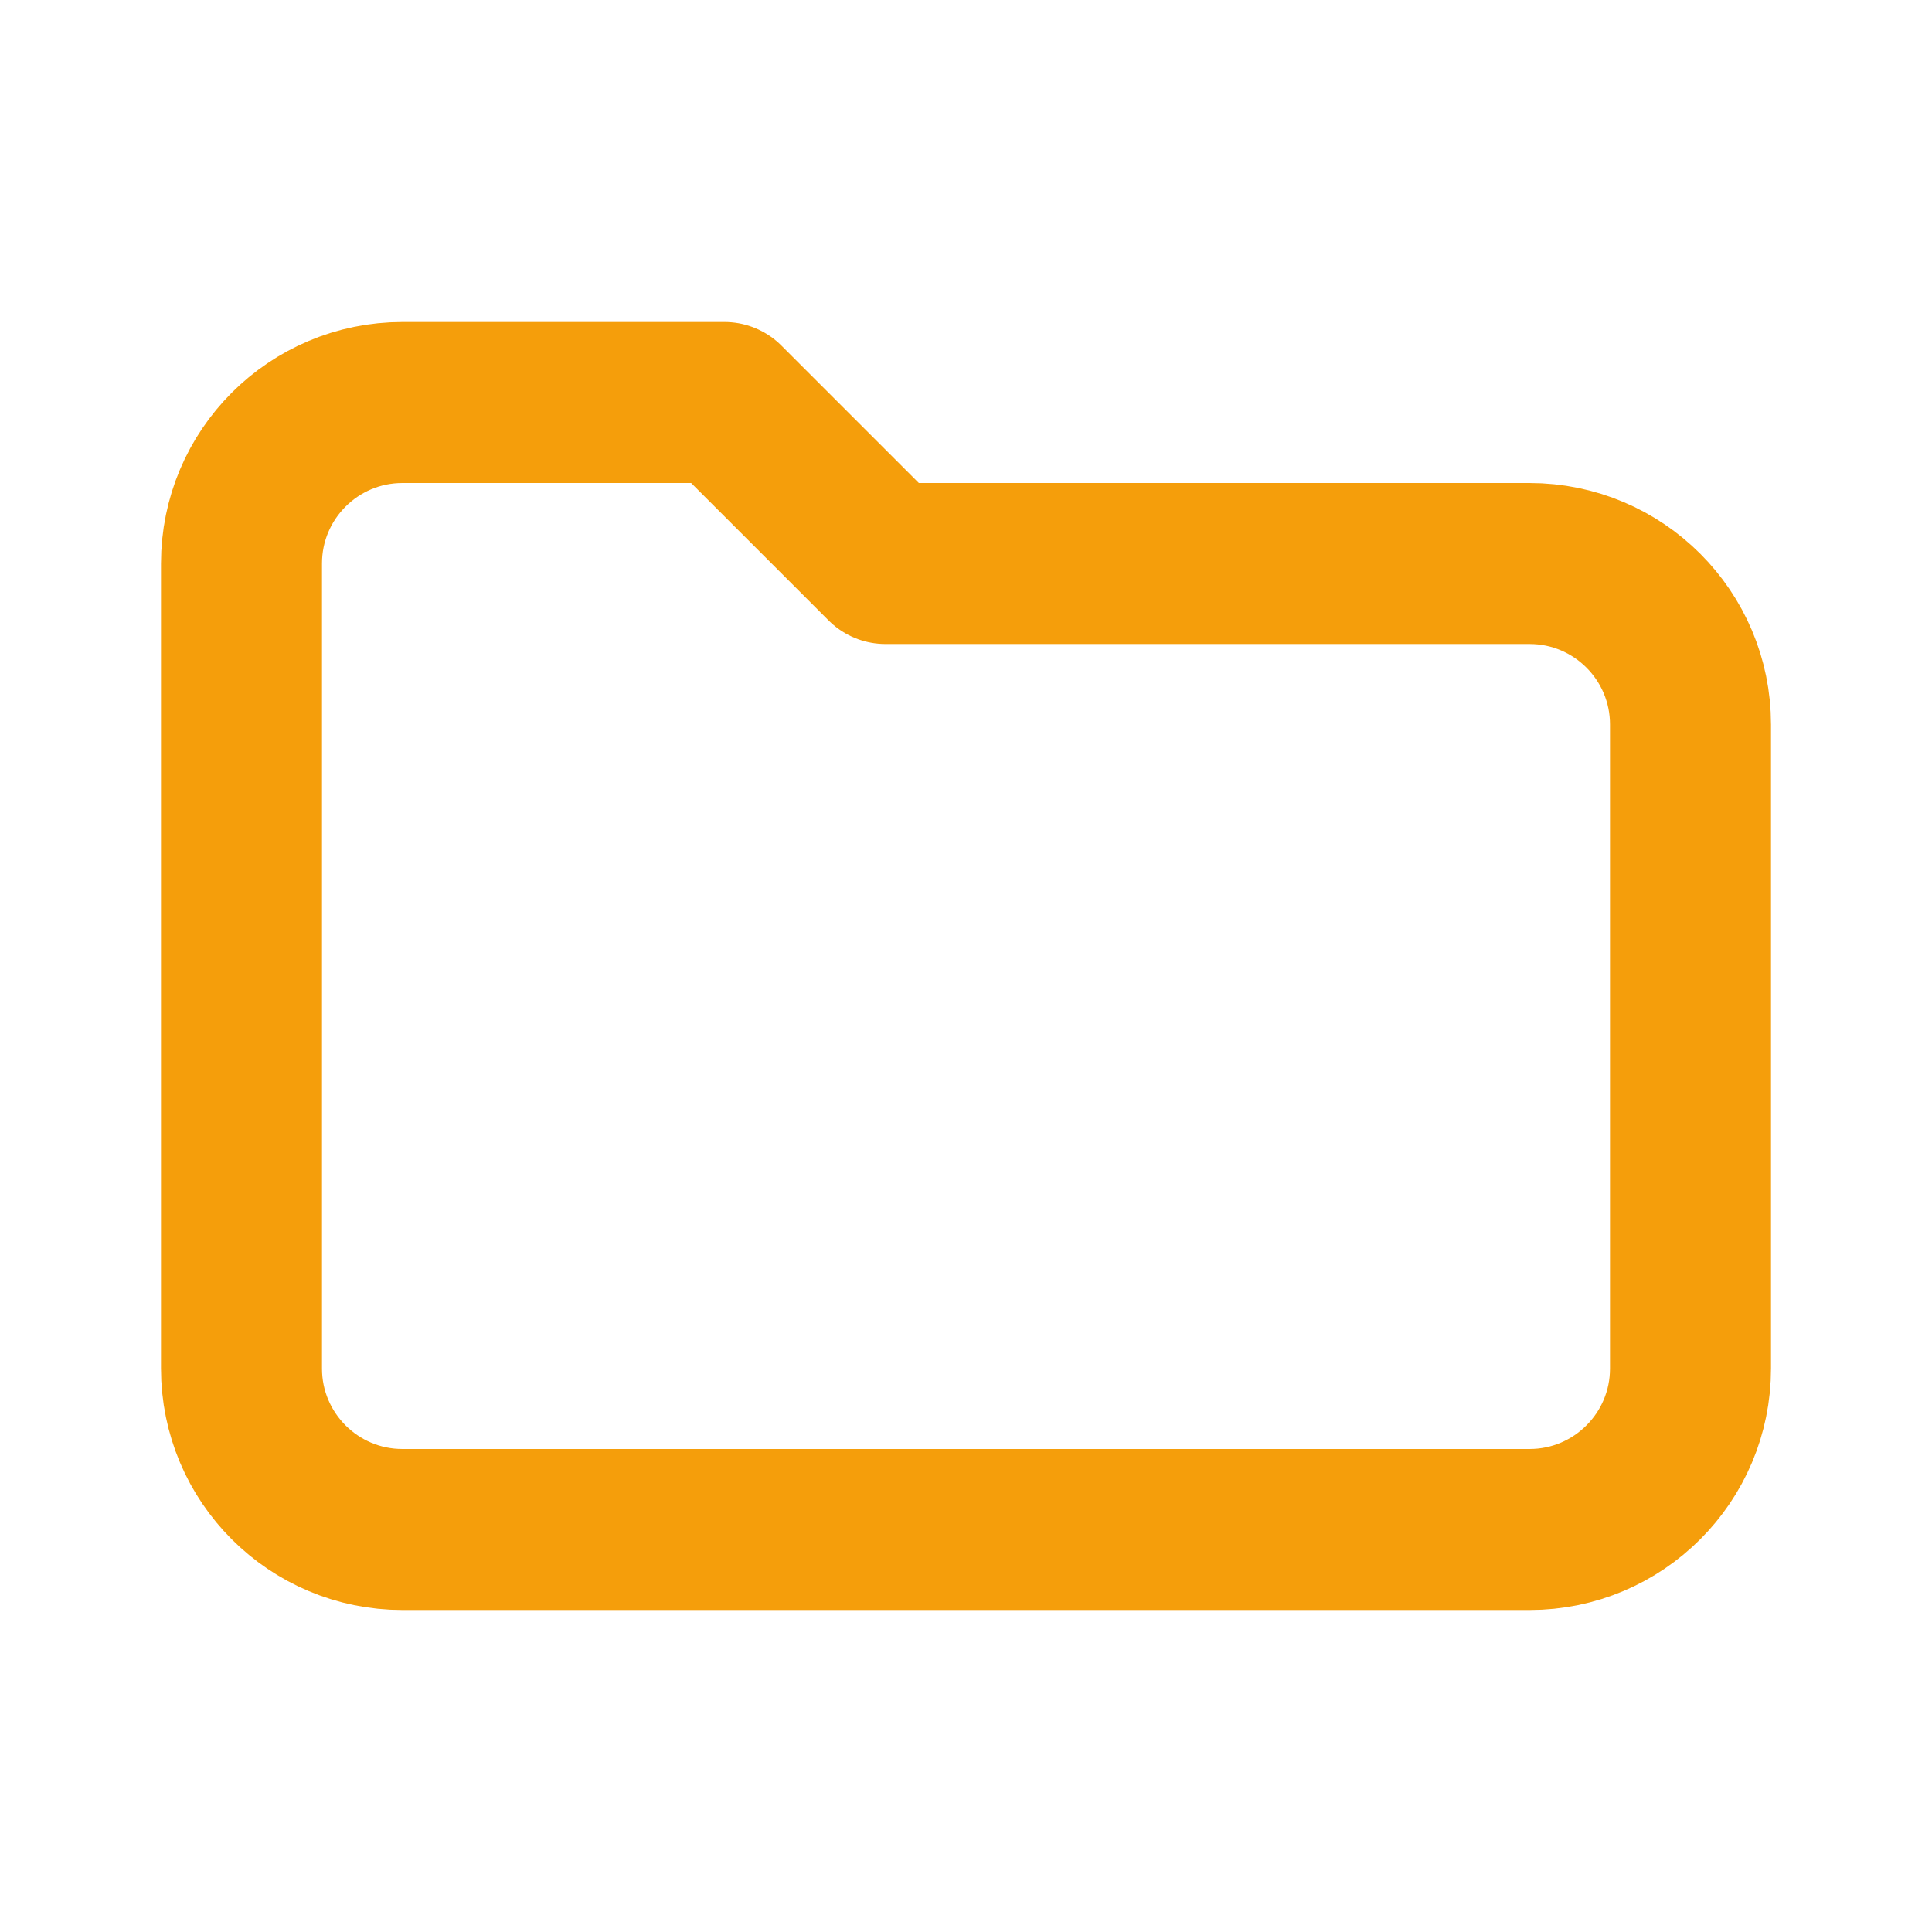
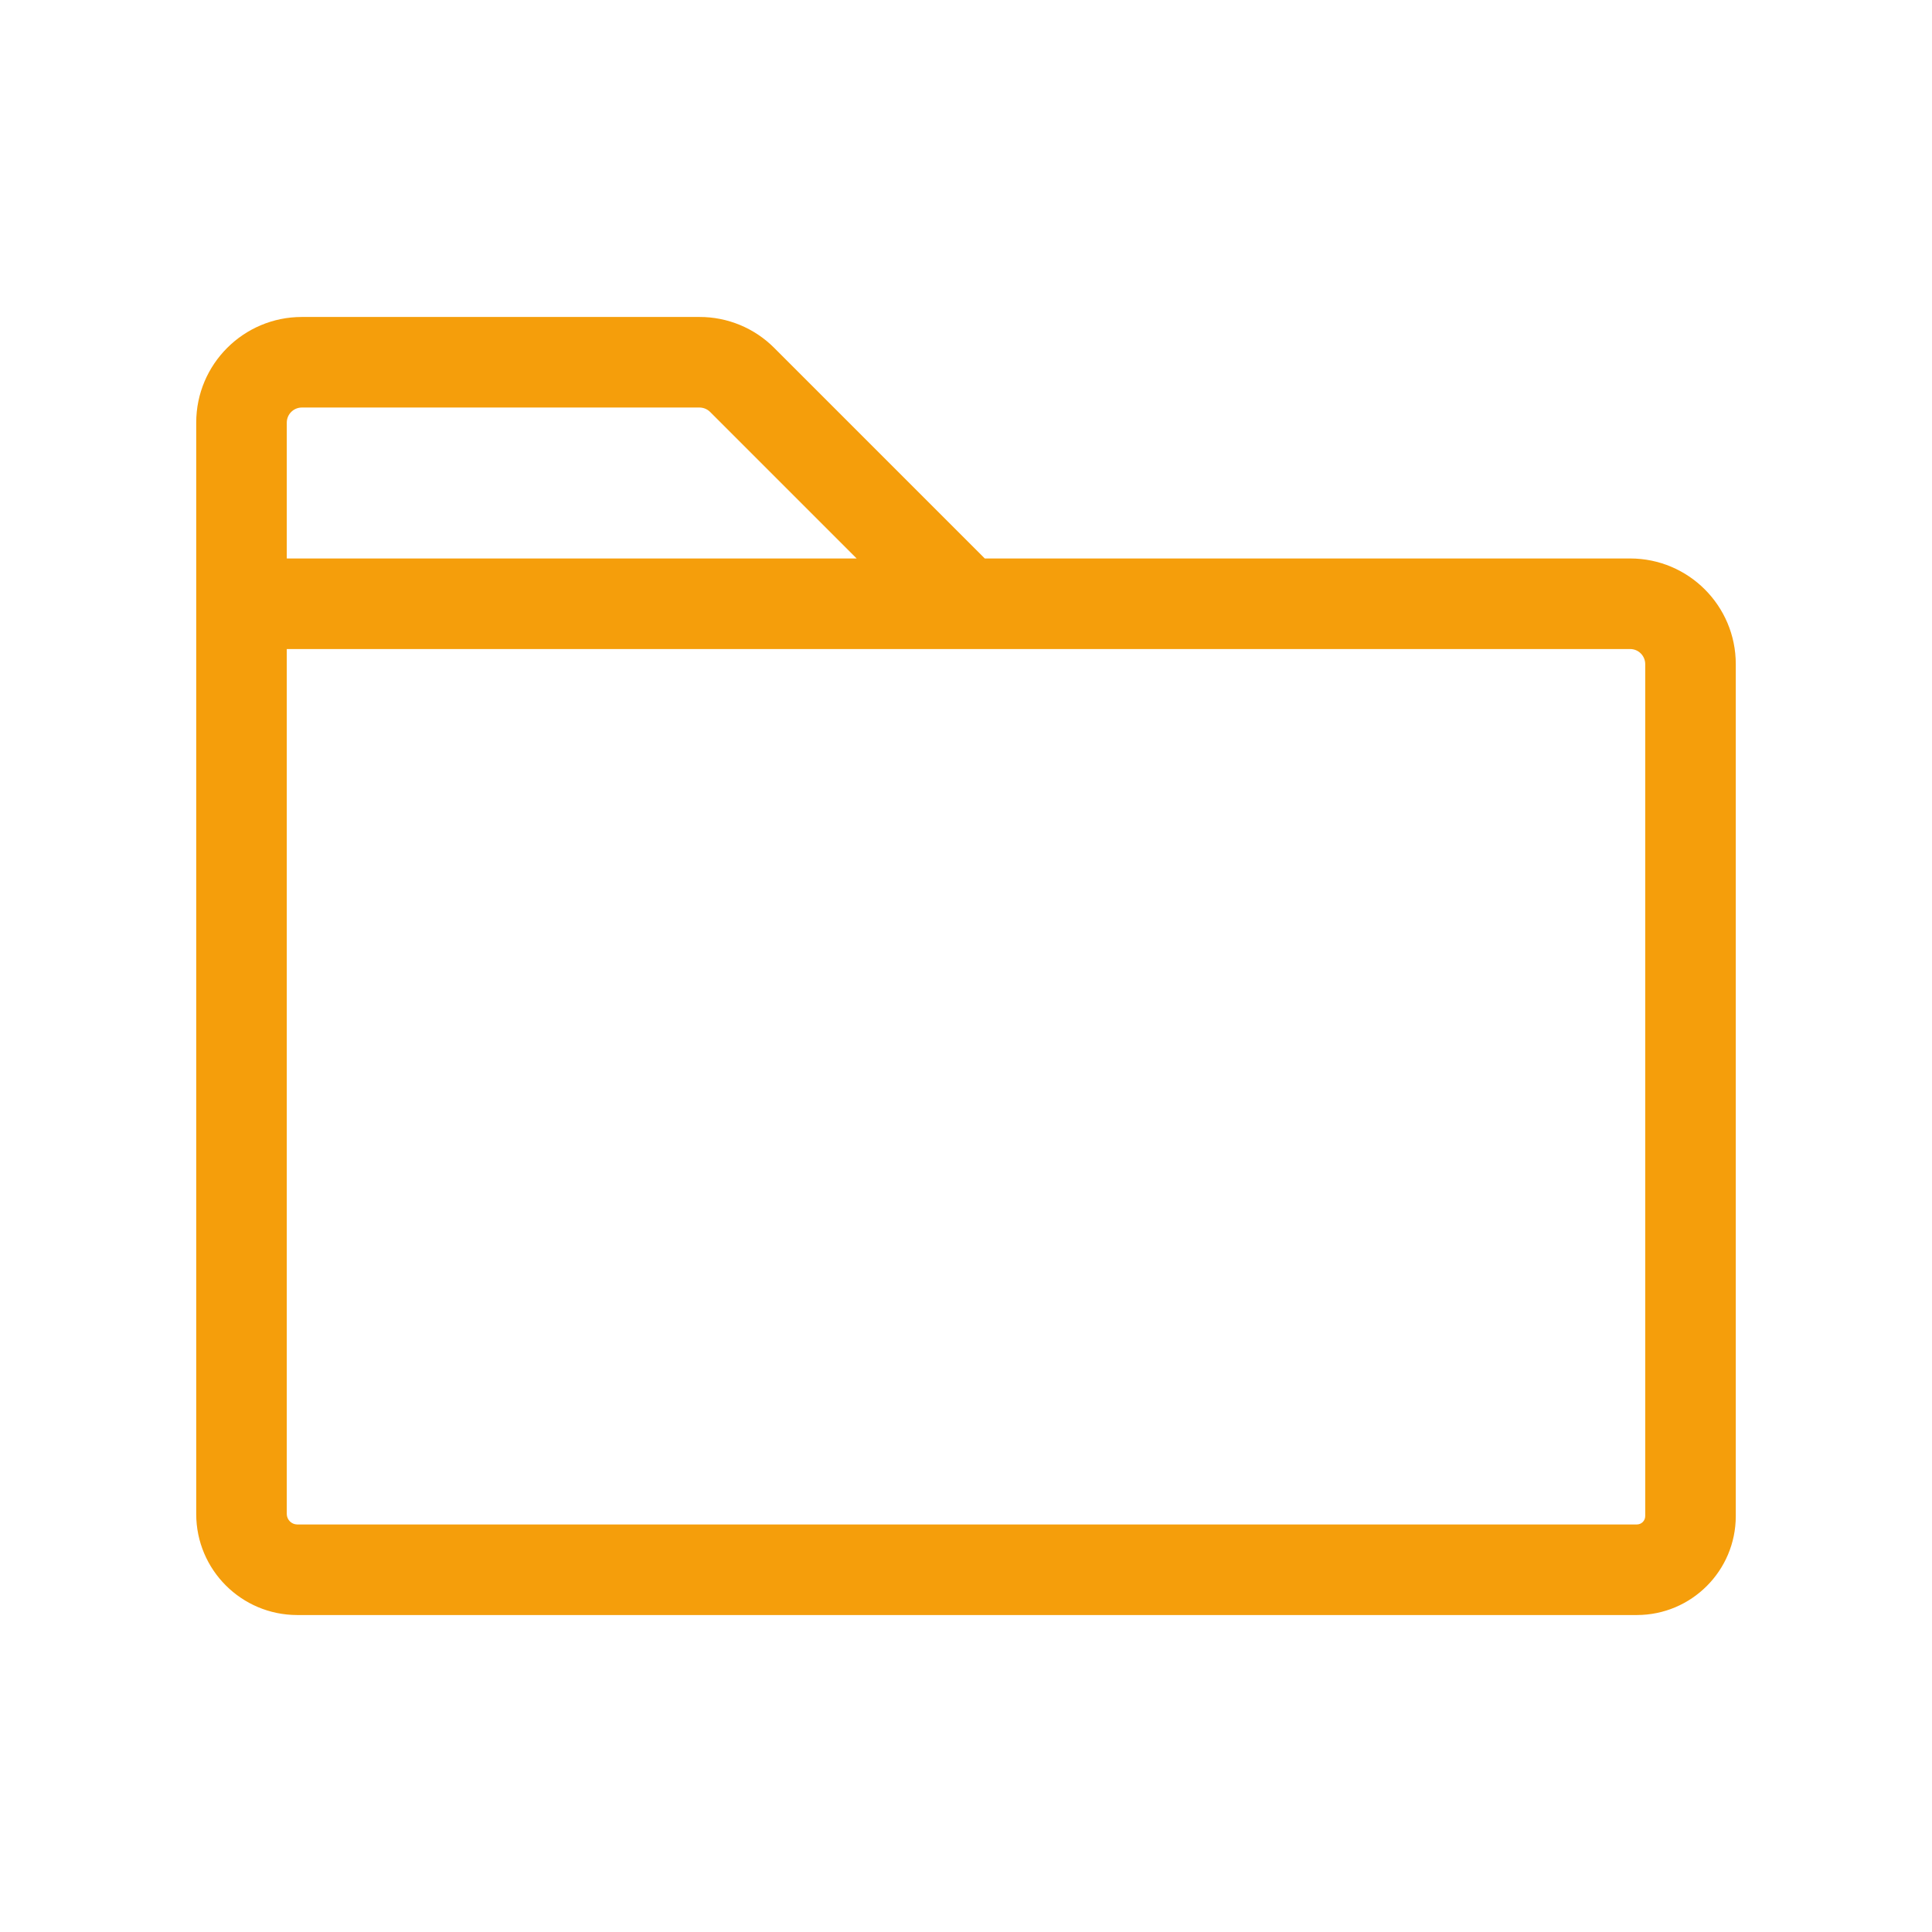
<svg xmlns="http://www.w3.org/2000/svg" viewBox="0 0 24 24" fill="none" stroke="#f59e0b" stroke-width="2" stroke-linecap="round" stroke-linejoin="round">
-   <path d="M3 7a2 2 0 012-2h4l2 2h8a2 2 0 012 2v8a2 2 0 01-2 2H5a2 2 0 01-2-2z" />
+   <g transform="scale(0.09375)" fill="#f59e0b" stroke="none">
+     <path d="M216,74H130.49l-27.9-27.9a13.94,13.94,0,0,0-9.9-4.1H40A14,14,0,0,0,26,56V200.62A13.39,13.39,0,0,0,39.38,214H216.89A13.12,13.12,0,0,0,230,200.89V88A14,14,0,0,0,216,74ZM40,54H92.69a2,2,0,0,1,1.41.59L113.51,74H38V56A2,2,0,0,1,40,54ZM218,200.89a1.11,1.11,0,0,1-1.11,1.11H39.38A1.4,1.4,0,0,1,38,200.62V86H216a2,2,0,0,1,2,2Z" />
+   </g>
</svg>
